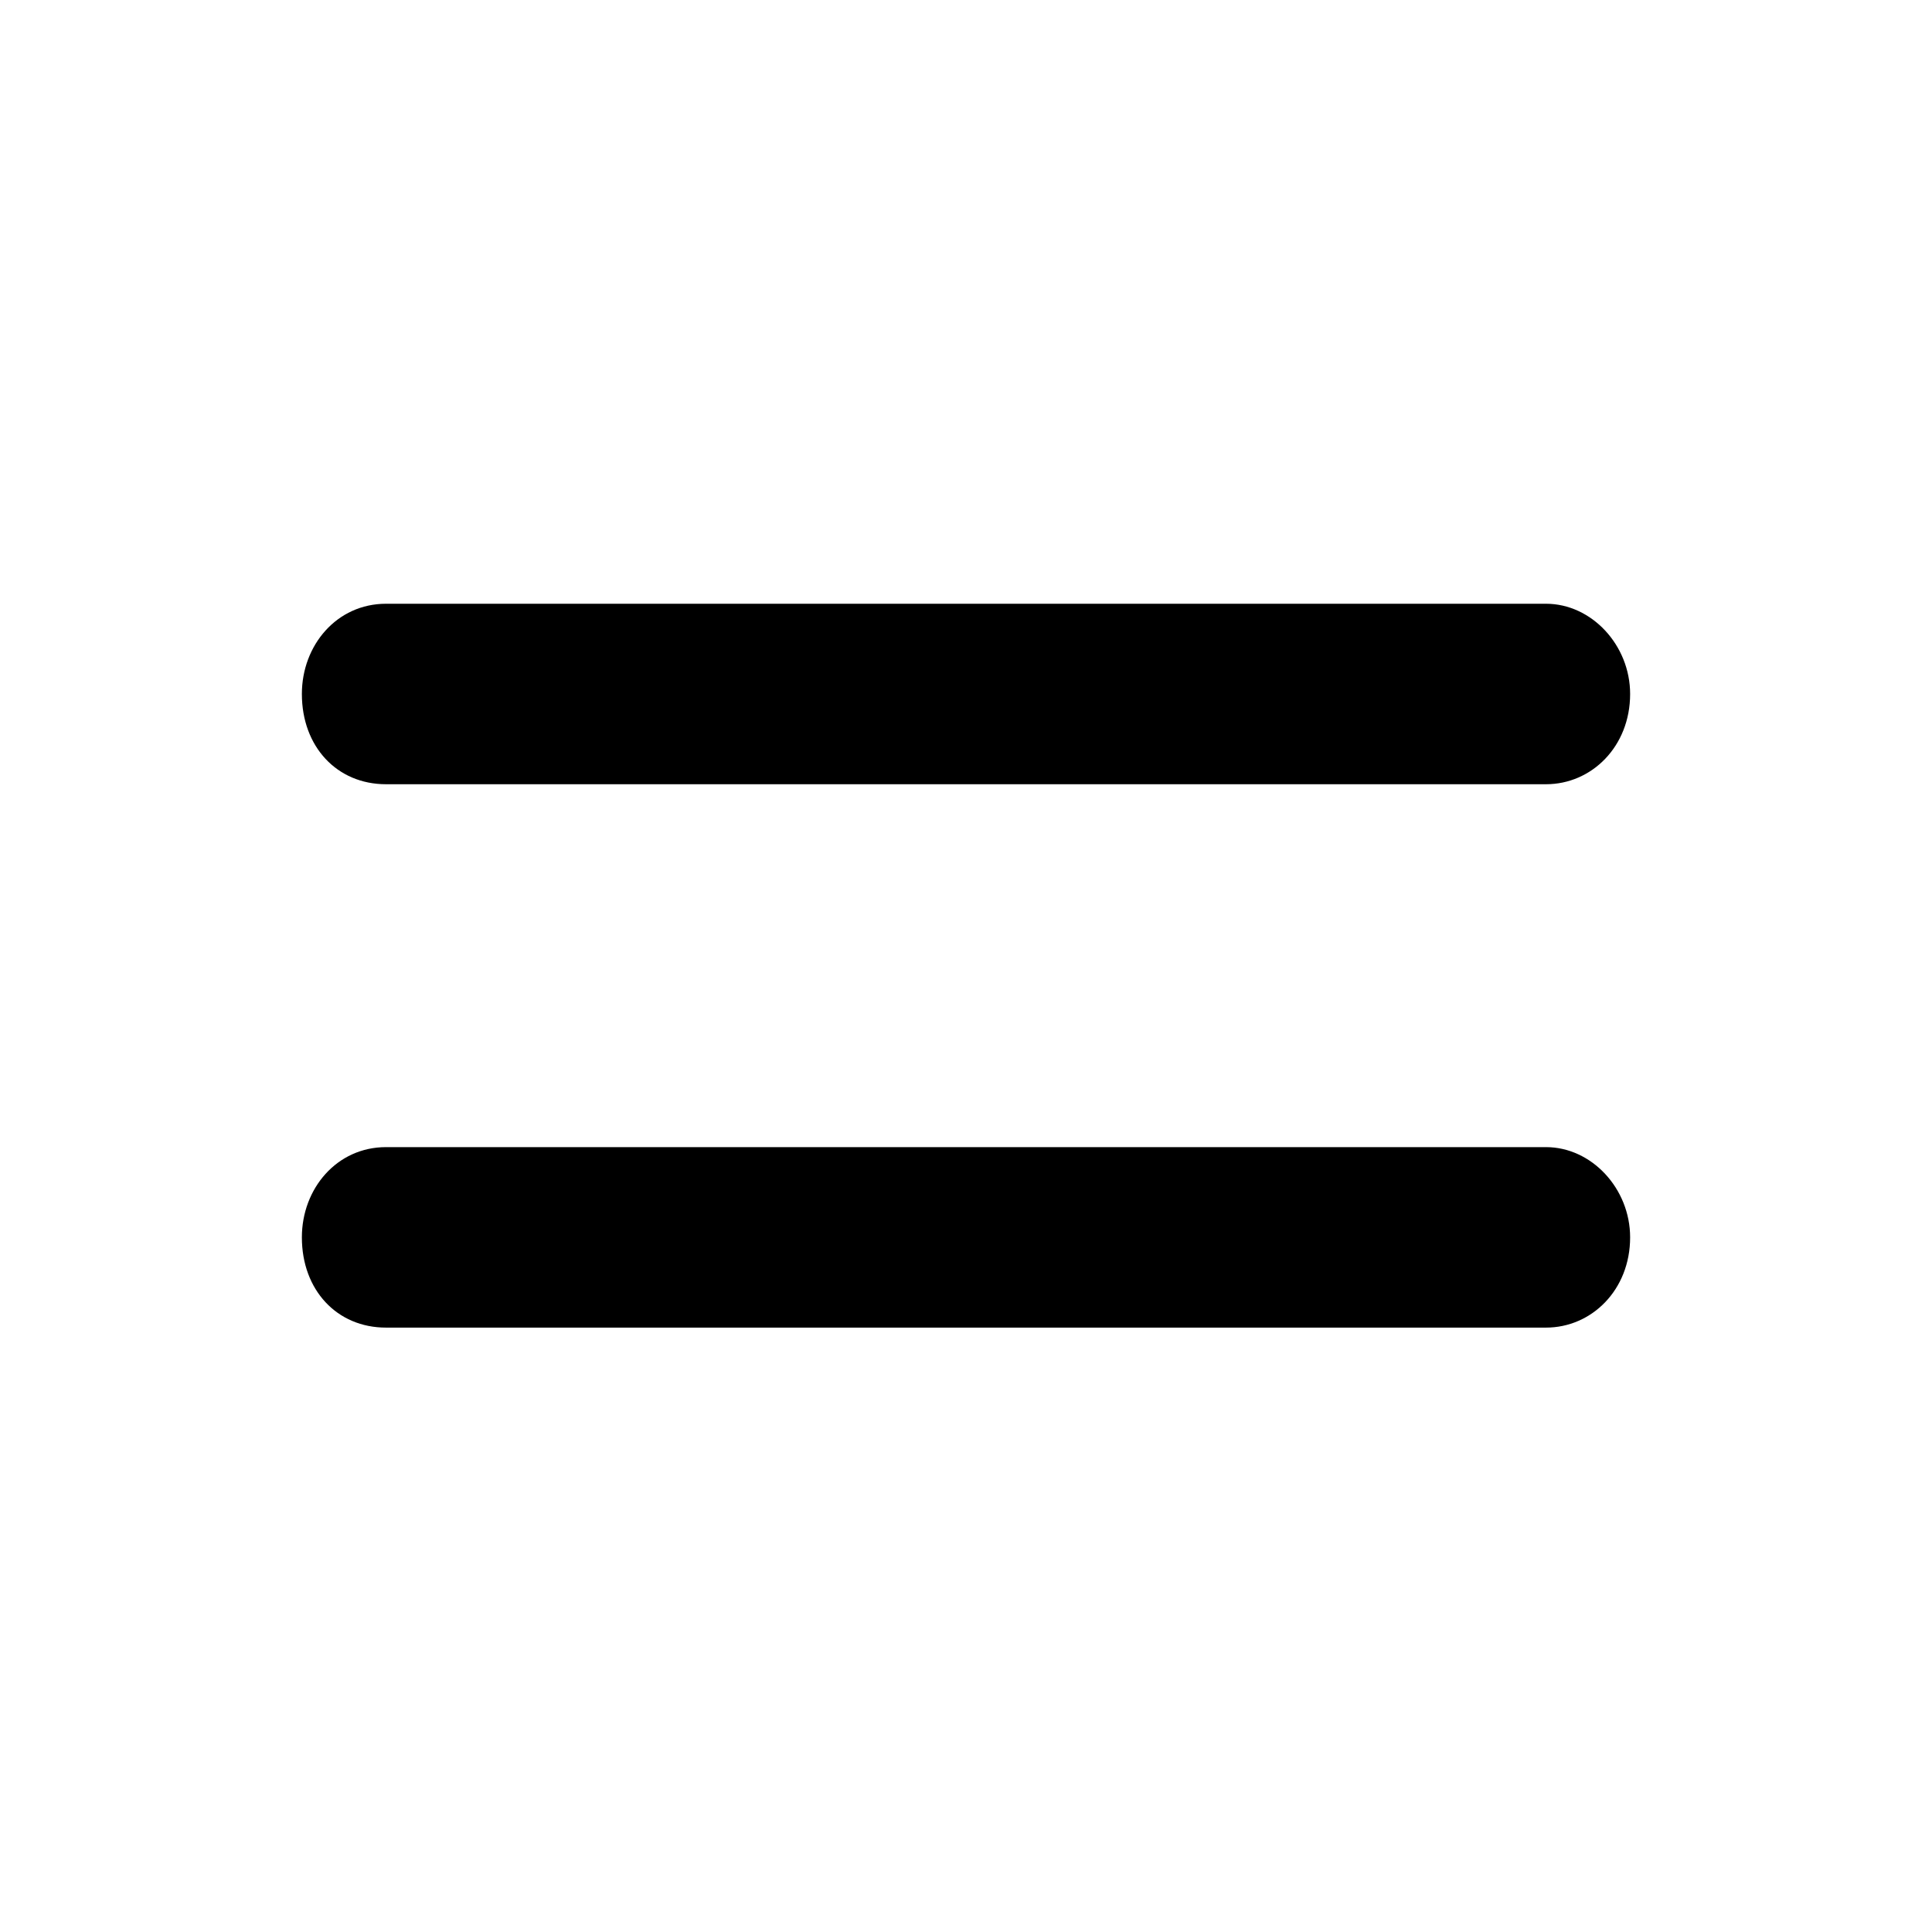
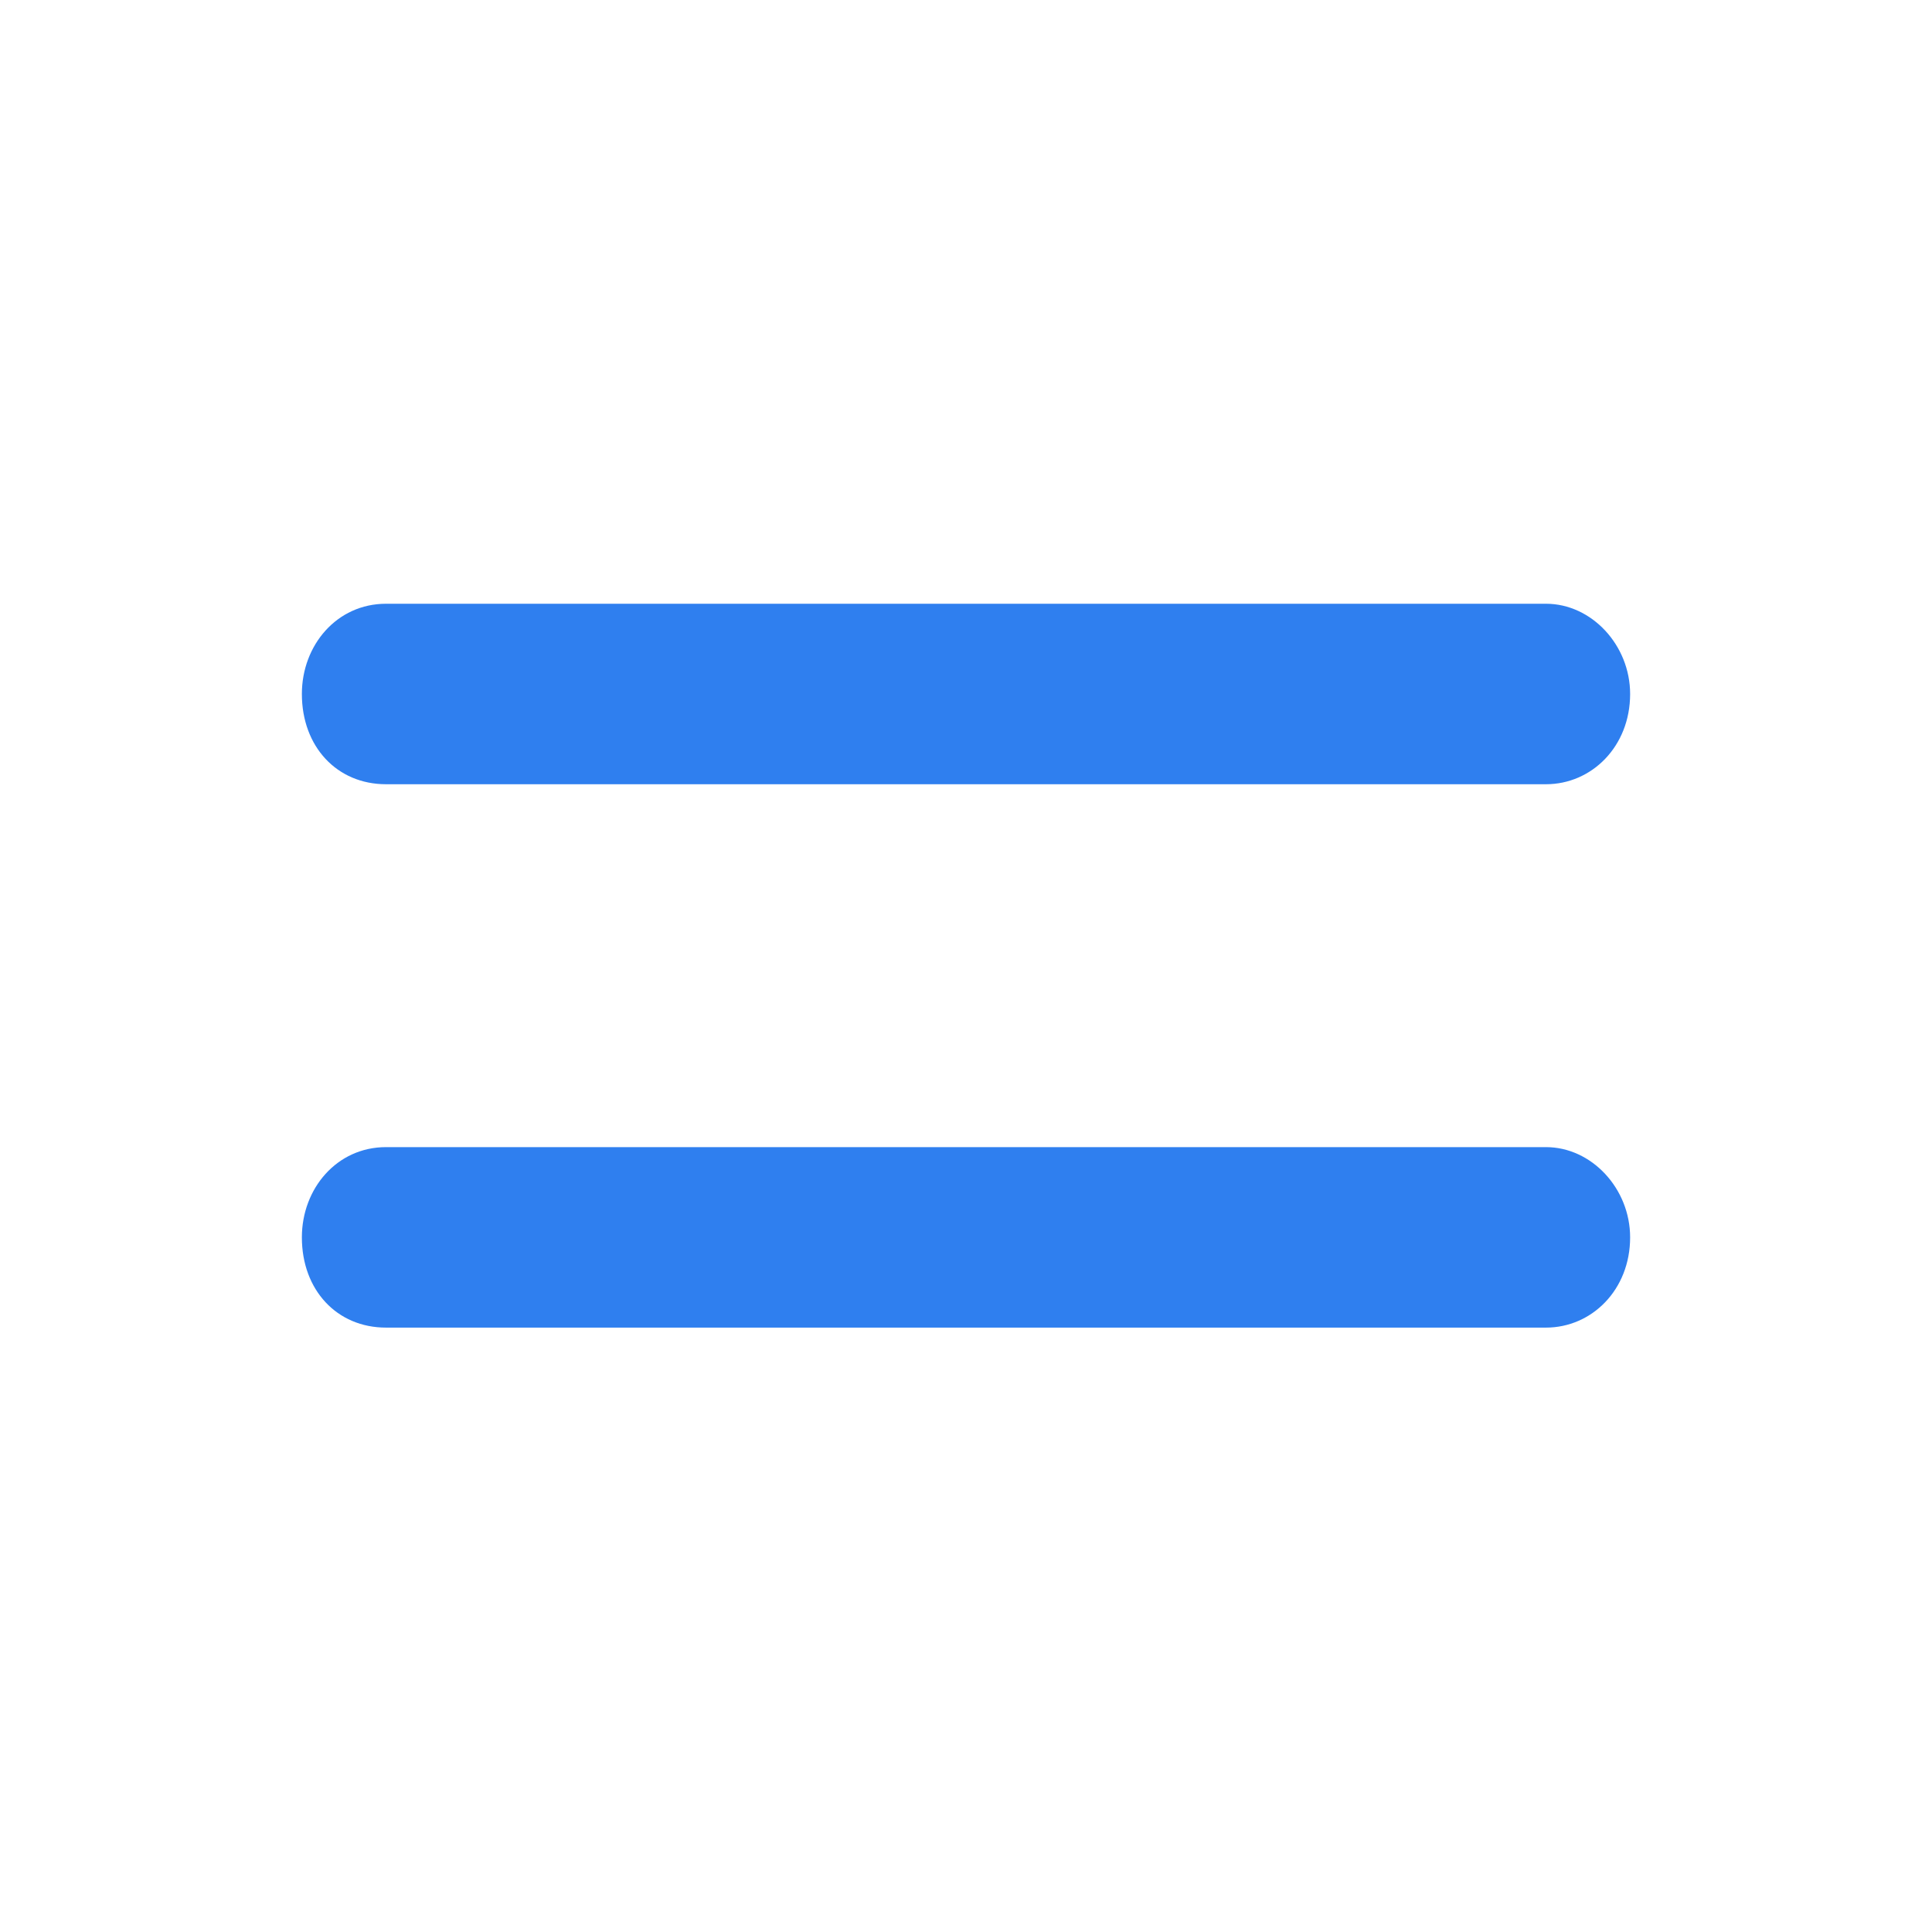
<svg xmlns="http://www.w3.org/2000/svg" width="100%" height="100%" viewBox="0 0 24 24" fill="none" preserveAspectRatio="xMidYMid meet" aria-hidden="true" role="img">
-   <path d="M3.75 8.621C3.75 8.014 4.185 7.5 4.795 7.5H19.205C19.771 7.5 20.25 8.014 20.25 8.621C20.25 9.275 19.771 9.742 19.205 9.742H4.795C4.185 9.742 3.75 9.275 3.75 8.621ZM19.205 16.492H4.795C4.185 16.492 3.75 16.025 3.75 15.371C3.75 14.764 4.185 14.25 4.795 14.25H19.205C19.771 14.25 20.25 14.764 20.25 15.371C20.25 16.025 19.771 16.492 19.205 16.492Z" fill="currentColor" />
+   <path d="M3.75 8.621C3.75 8.014 4.185 7.5 4.795 7.5H19.205C19.771 7.5 20.25 8.014 20.25 8.621C20.25 9.275 19.771 9.742 19.205 9.742H4.795C4.185 9.742 3.75 9.275 3.75 8.621ZM19.205 16.492H4.795C4.185 16.492 3.75 16.025 3.75 15.371C3.75 14.764 4.185 14.25 4.795 14.25H19.205C19.771 14.25 20.25 14.764 20.25 15.371C20.25 16.025 19.771 16.492 19.205 16.492Z" fill="#2f7fef" />
</svg>
